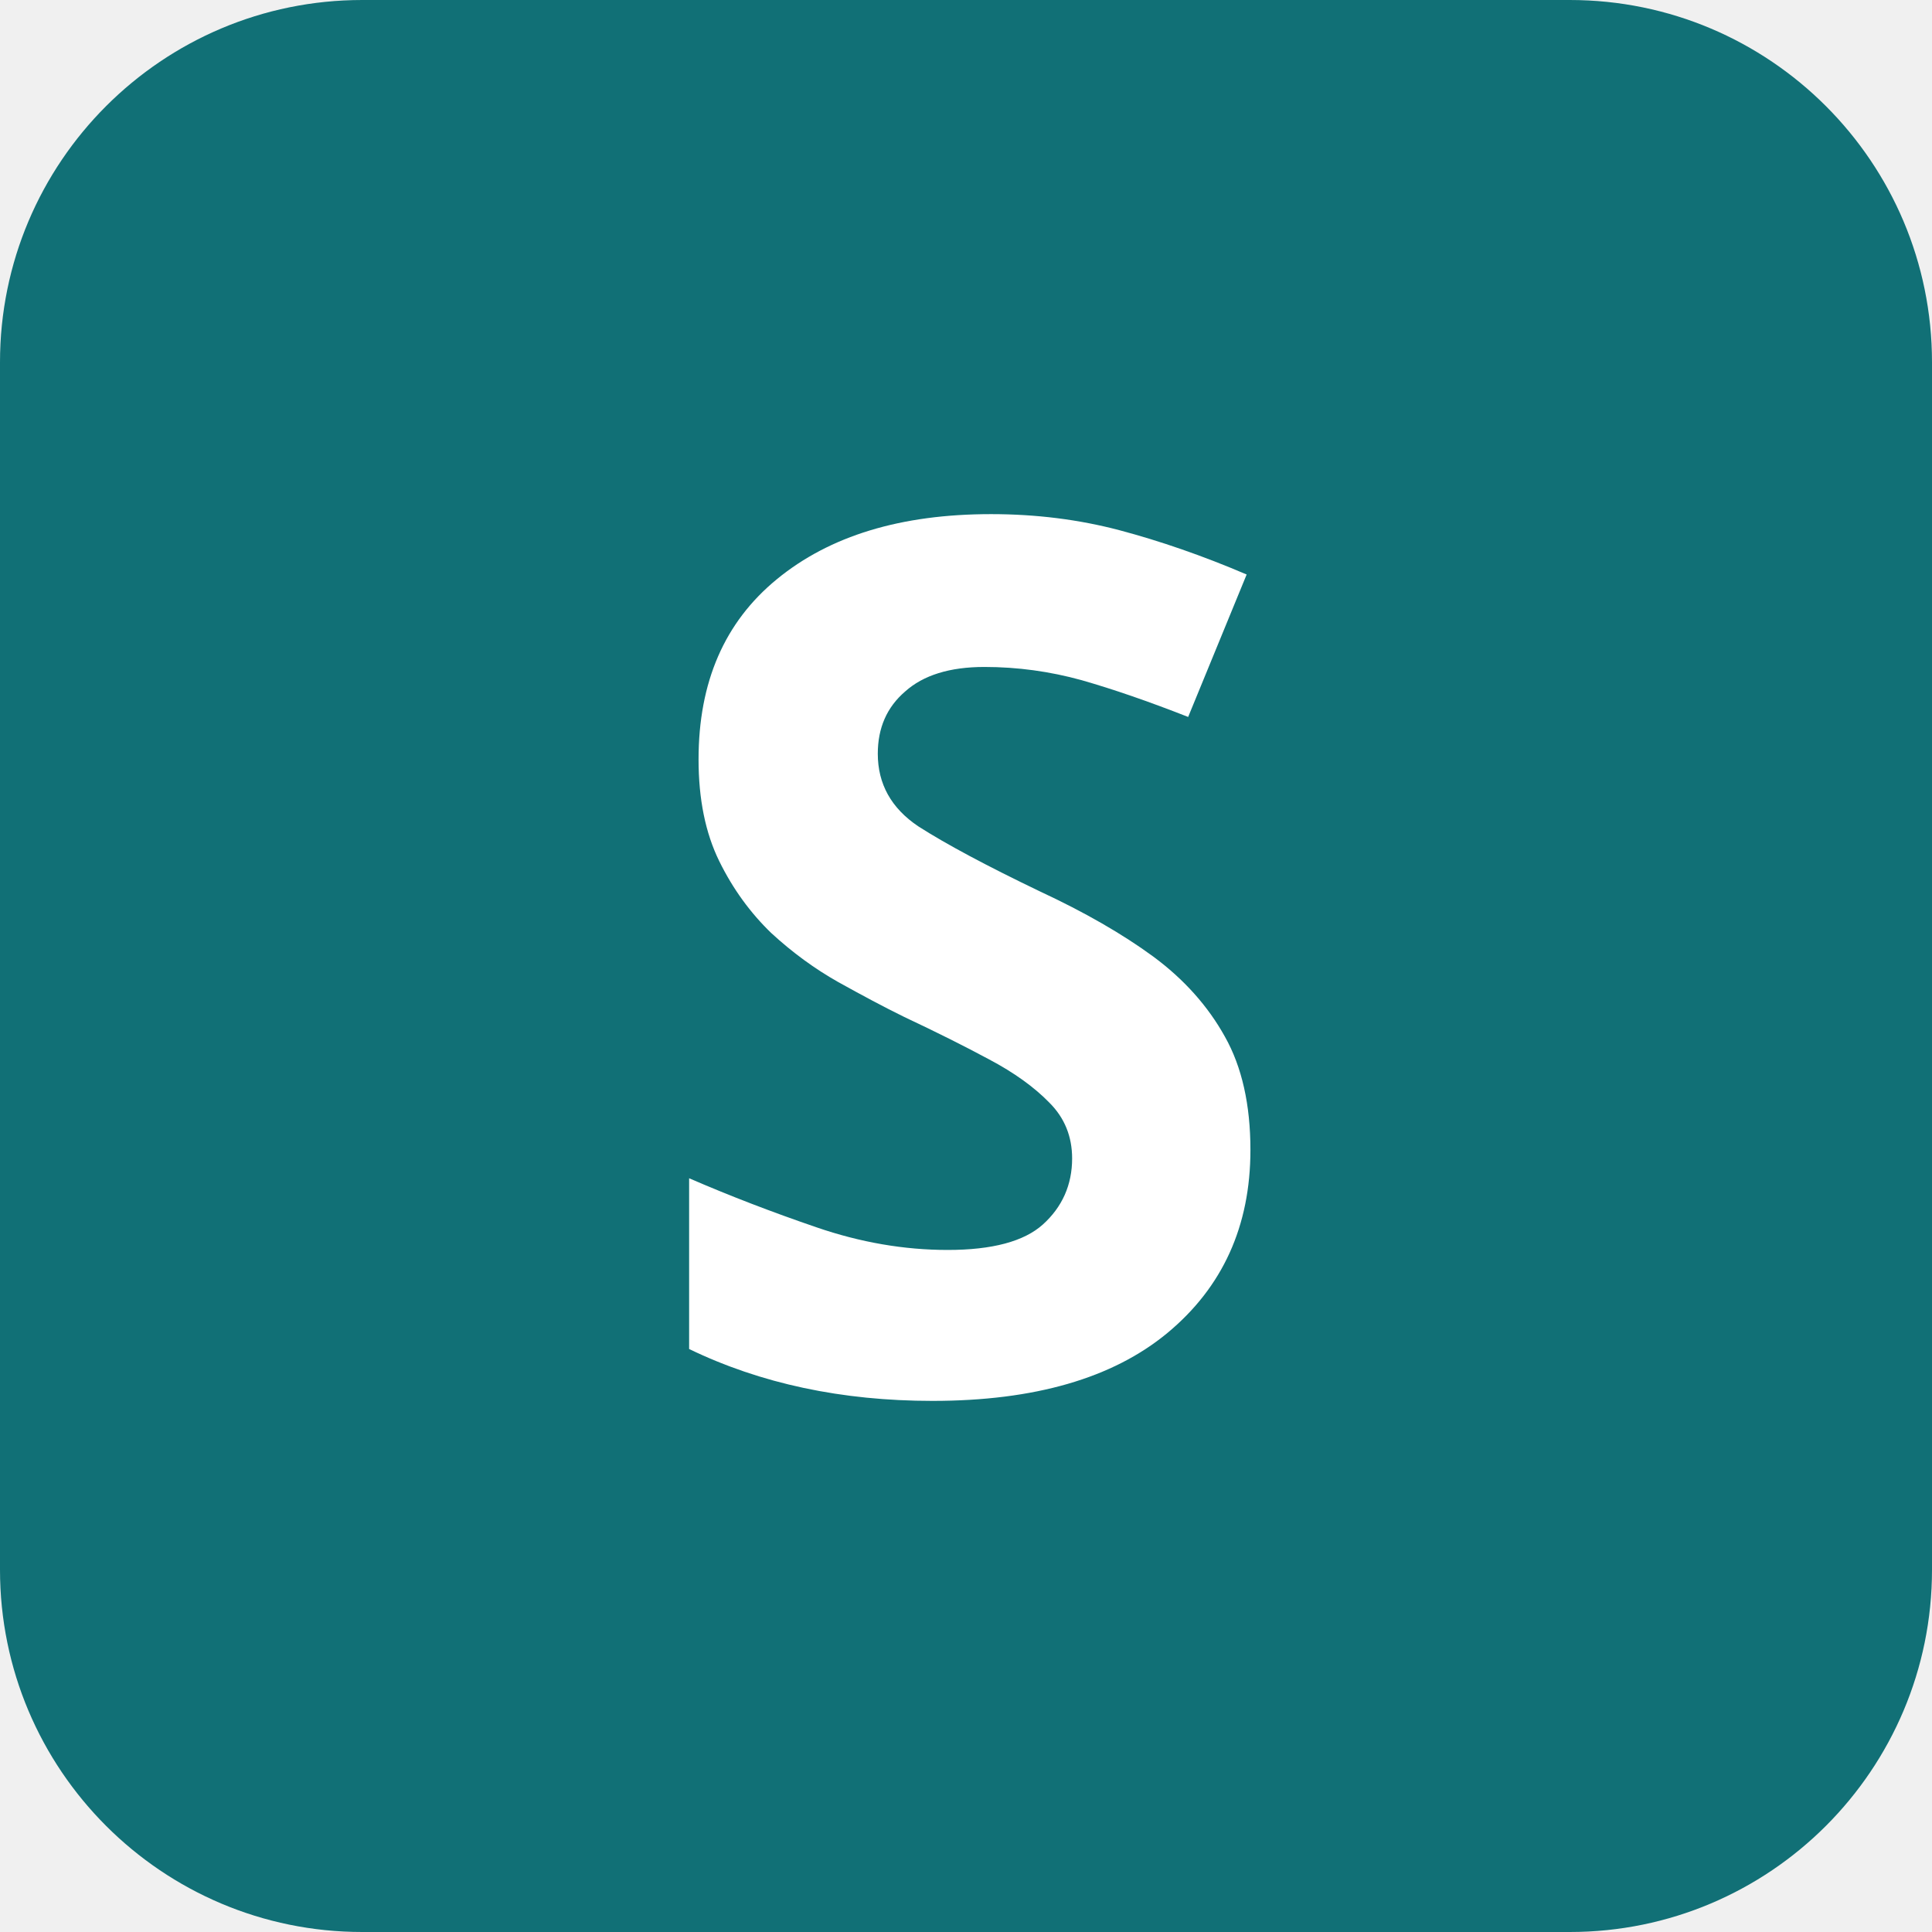
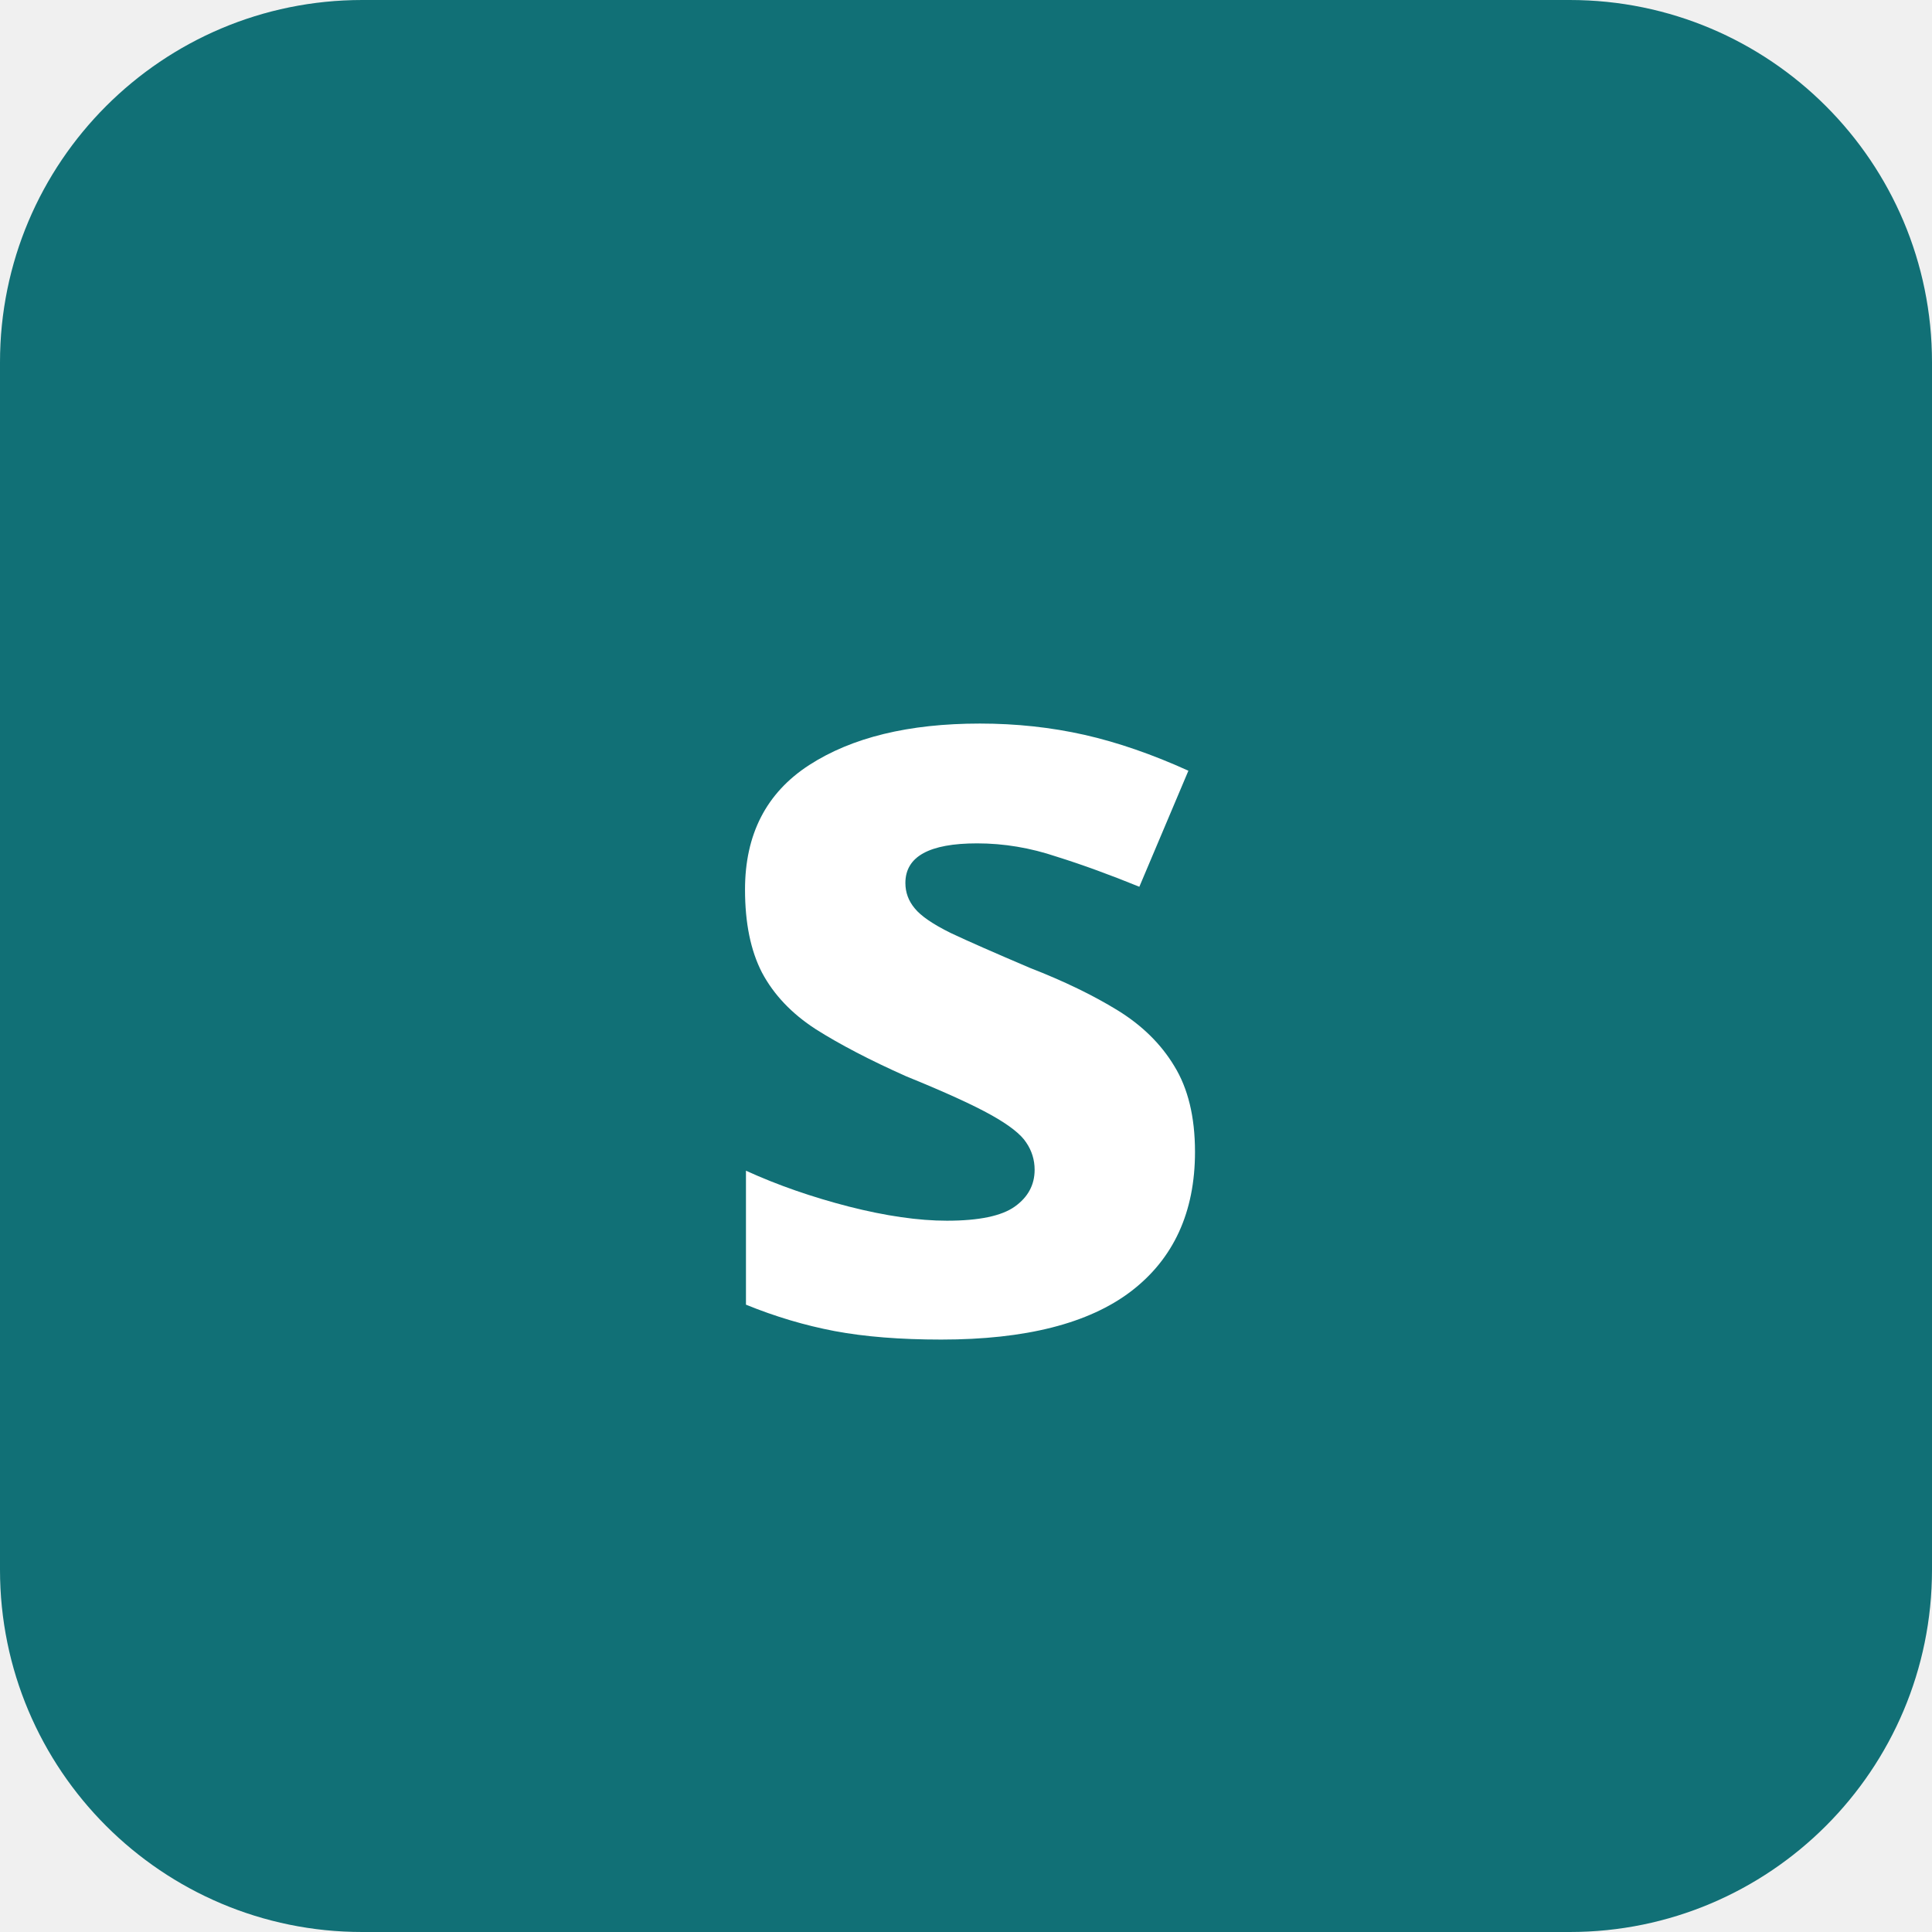
<svg xmlns="http://www.w3.org/2000/svg" viewBox="0 0 32 32">
  <rect width="32" height="32" rx="6" fill="#117076" />
-   <text x="16" y="23" font-family="system-ui, sans-serif" font-size="20" font-weight="bold" fill="#ffffff" text-anchor="middle">S</text>
+   <text x="16" y="22" font-family="system-ui, sans-serif" font-size="18" font-weight="bold" fill="#ffffff" text-anchor="middle">s</text>
</svg>
